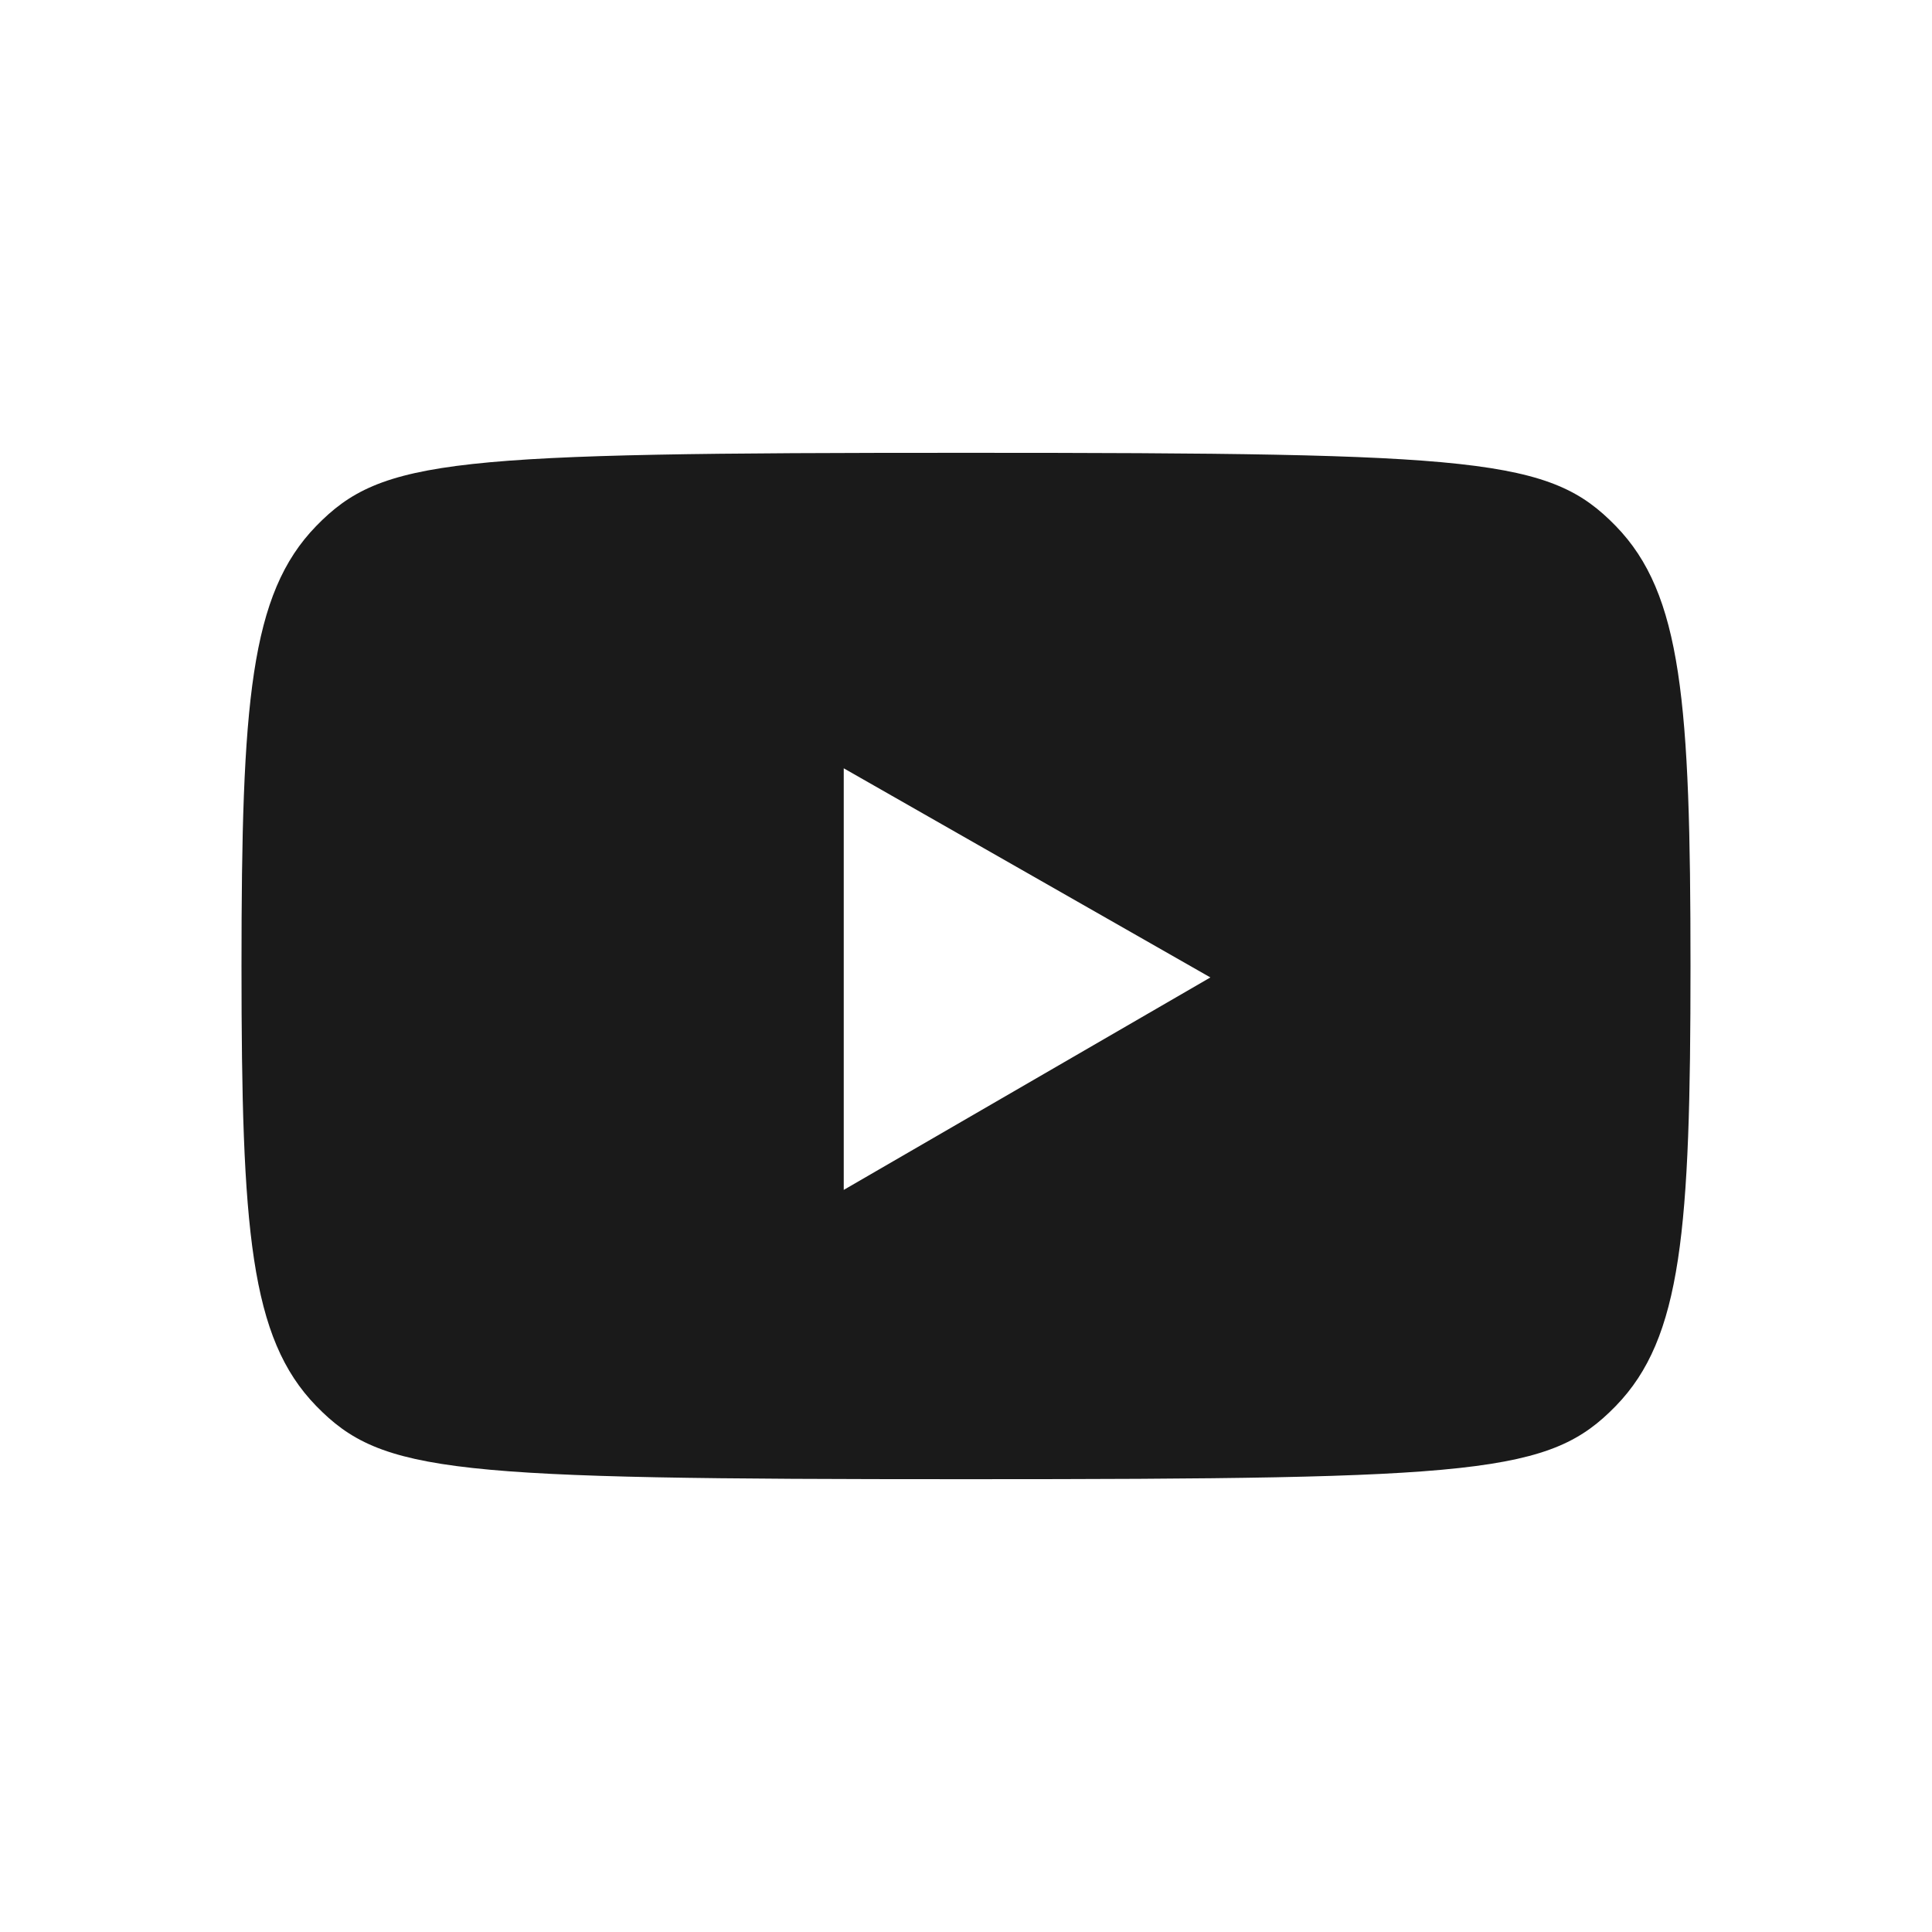
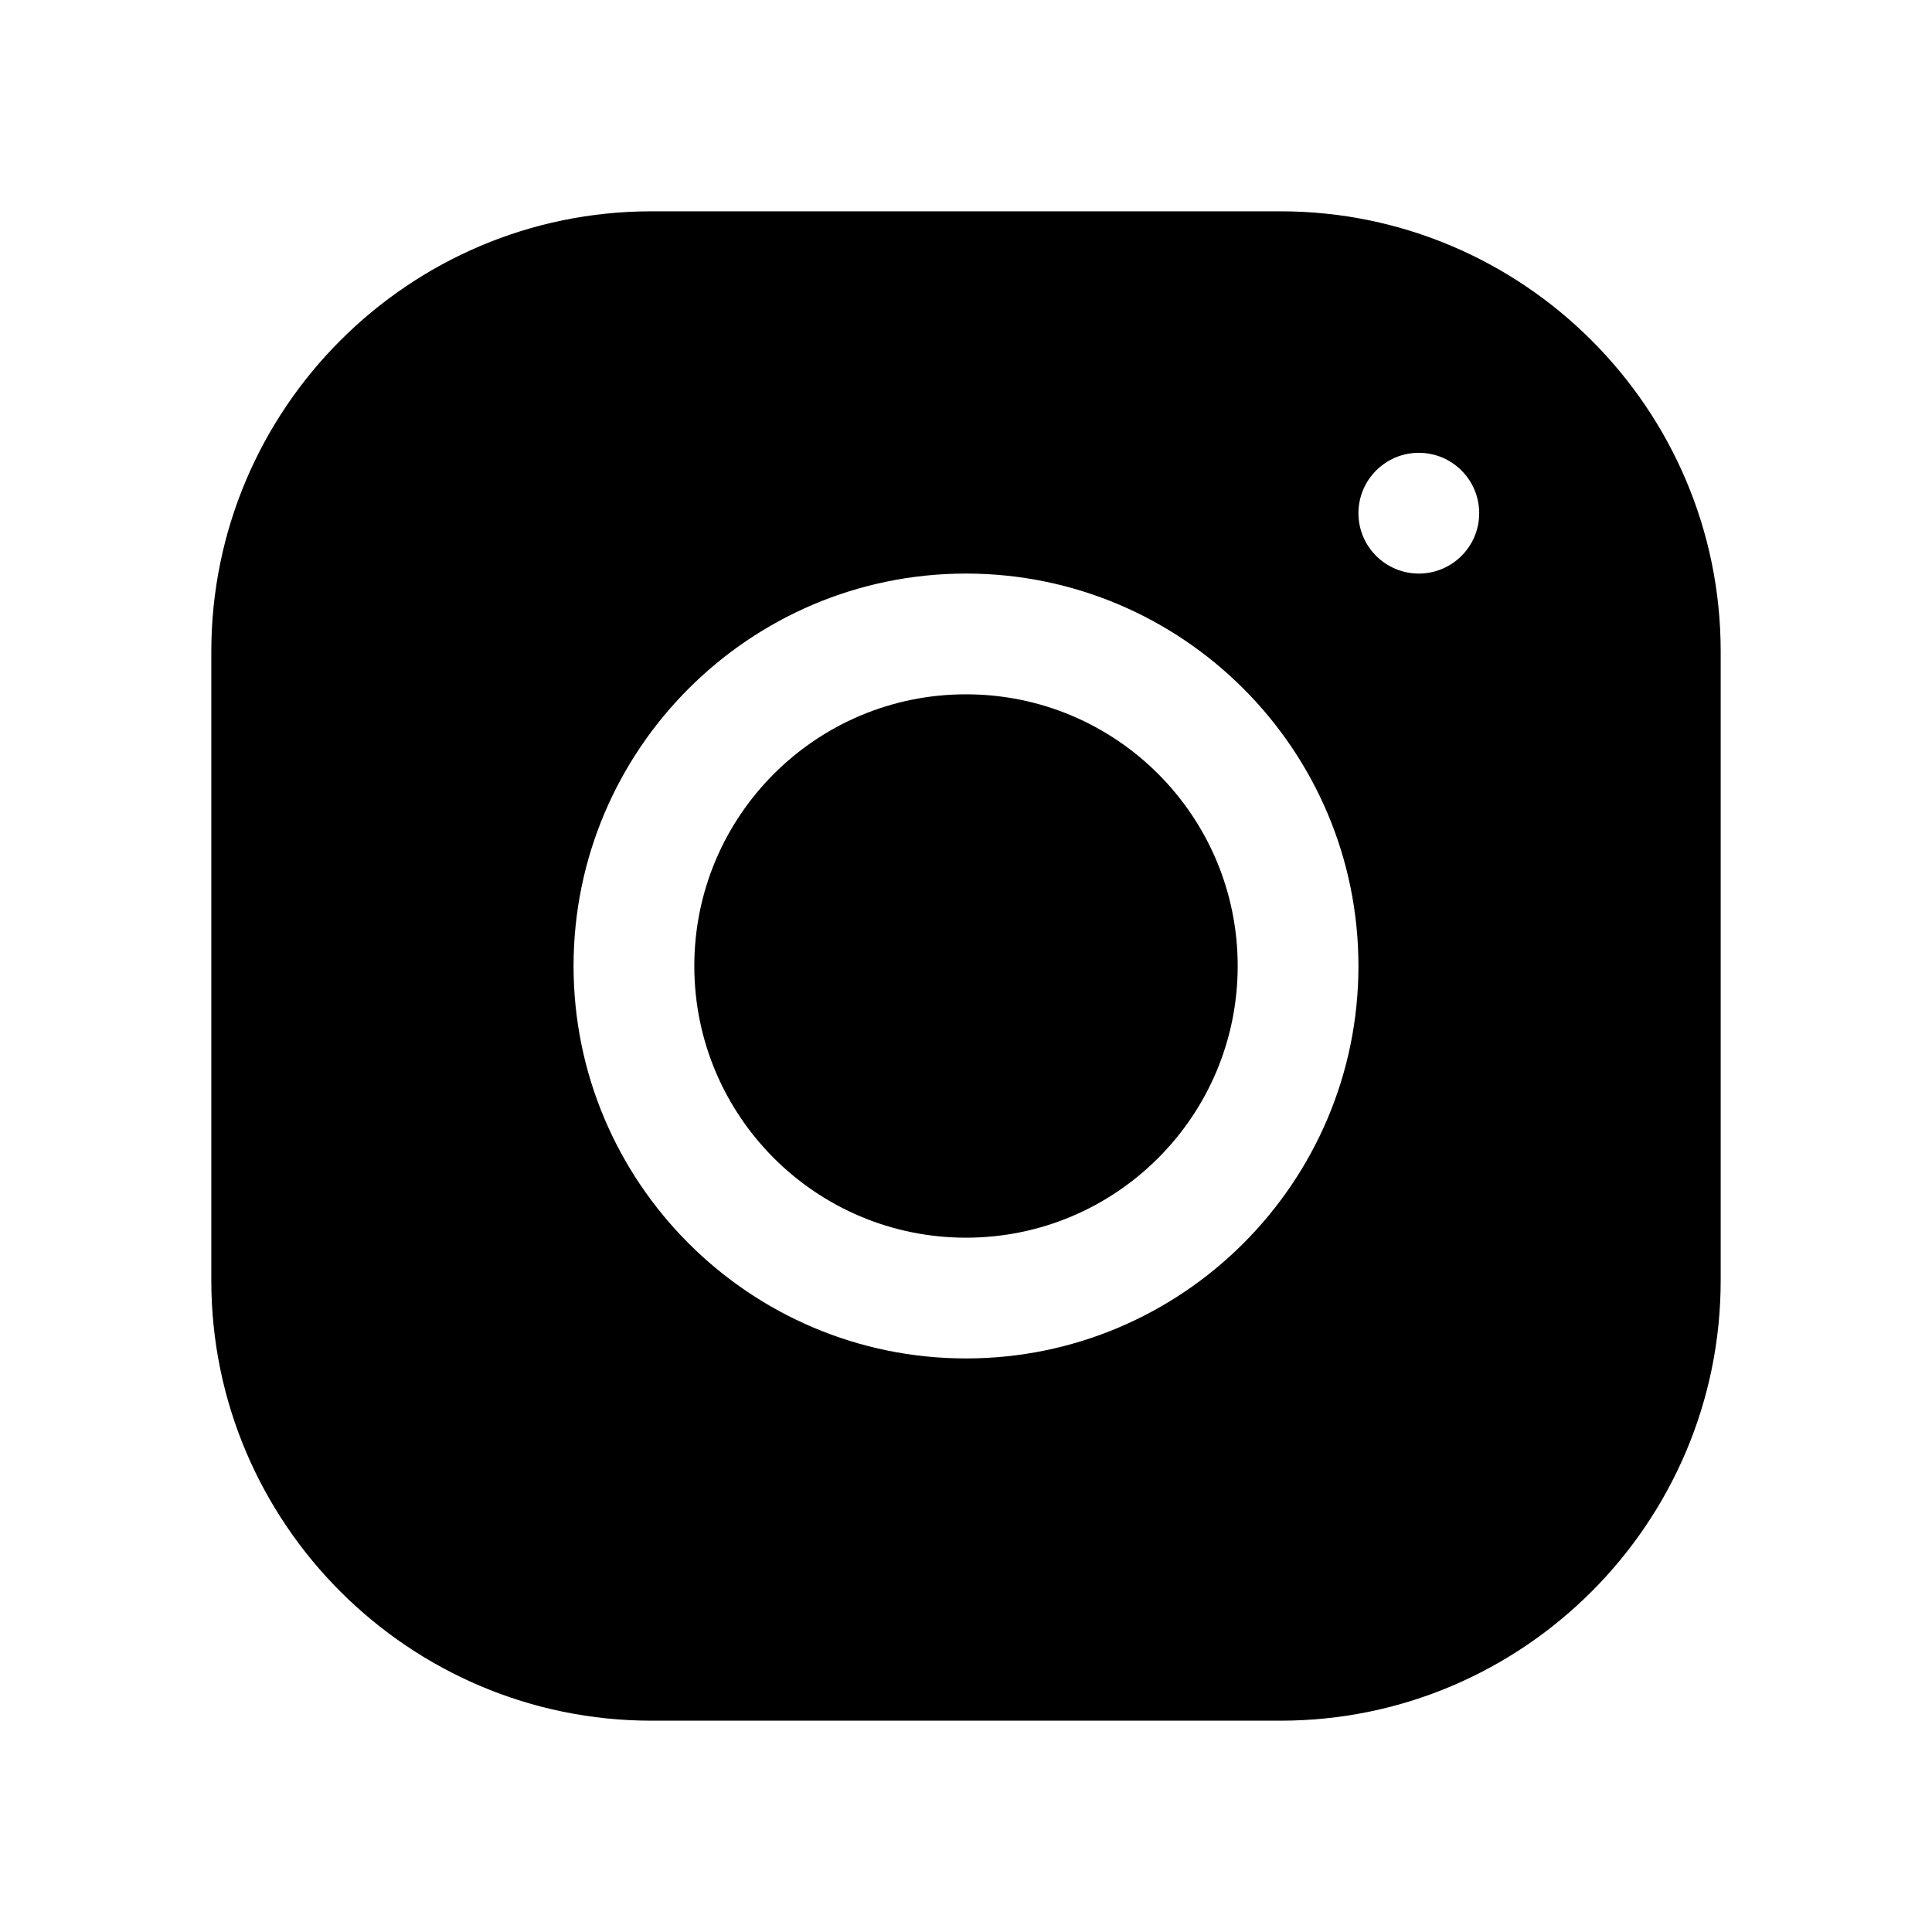
- <svg xmlns="http://www.w3.org/2000/svg" fill="#1A1A1A" viewBox="0 0 64 64" width="144px" height="144px">
-   <path d="M53.527,17.427C55.714,19.677,56,23.252,56,32s-0.286,12.323-2.473,14.573C51.34,48.822,49.062,49,32,49 s-19.34-0.178-21.527-2.427C8.286,44.323,8,40.748,8,32s0.286-12.323,2.473-14.573S14.938,15,32,15S51.34,15.178,53.527,17.427z M27.95,39.417l12.146-7.038L27.95,25.451V39.417z" />
+ <svg xmlns="http://www.w3.org/2000/svg" viewBox="0 0 64 64" width="128px" height="128px">
+   <path d="M 21.58 7 C 13.541 7 7 13.545 7 21.586 L 7 42.418 C 7 50.458 13.545 57 21.586 57 L 42.418 57 C 50.458 57 57 50.455 57 42.414 L 57 21.58 C 57 13.541 50.455 7 42.414 7 L 21.58 7 z M 47 15 C 48.104 15 49 15.896 49 17 C 49 18.104 48.104 19 47 19 C 45.896 19 45 18.104 45 17 C 45 15.896 45.896 15 47 15 z M 32 19 C 39.17 19 45 24.83 45 32 C 45 39.17 39.169 45 32 45 C 24.83 45 19 39.169 19 32 C 19 24.831 24.83 19 32 19 z M 32 23 C 27.029 23 23 27.029 23 32 C 23 36.971 27.029 41 32 41 C 36.971 41 41 36.971 41 32 C 41 27.029 36.971 23 32 23 z" />
</svg>
